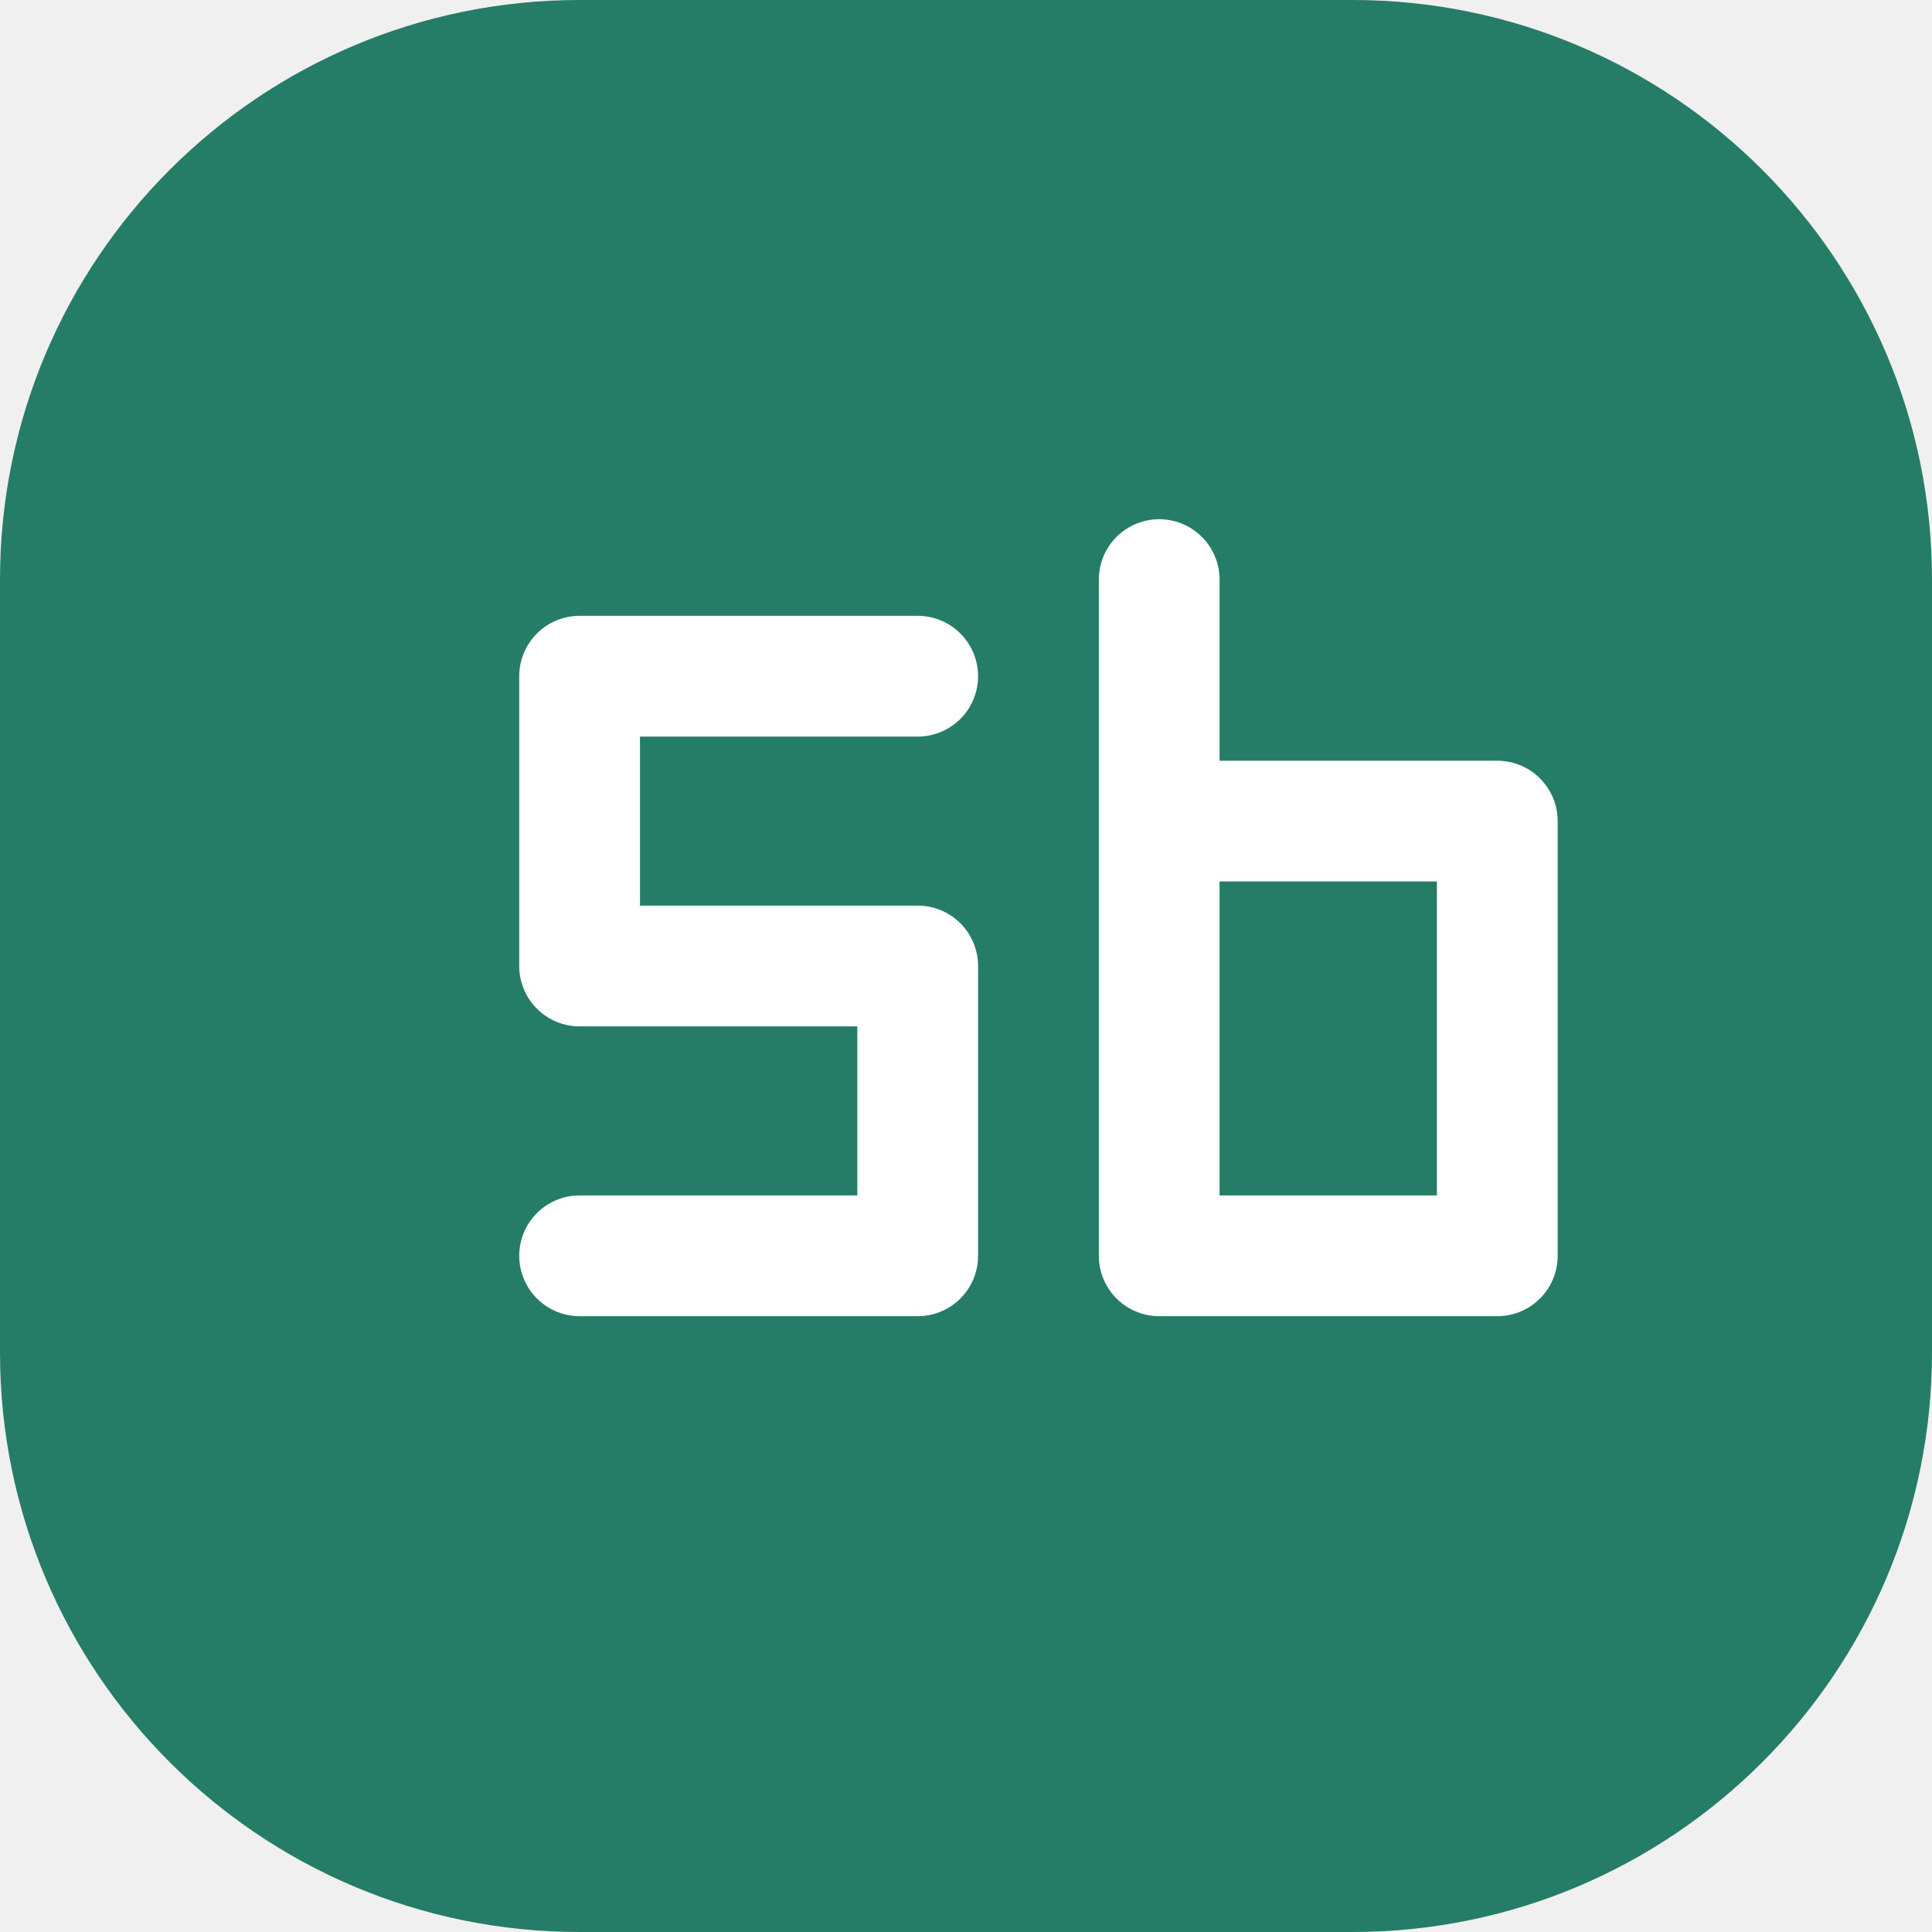
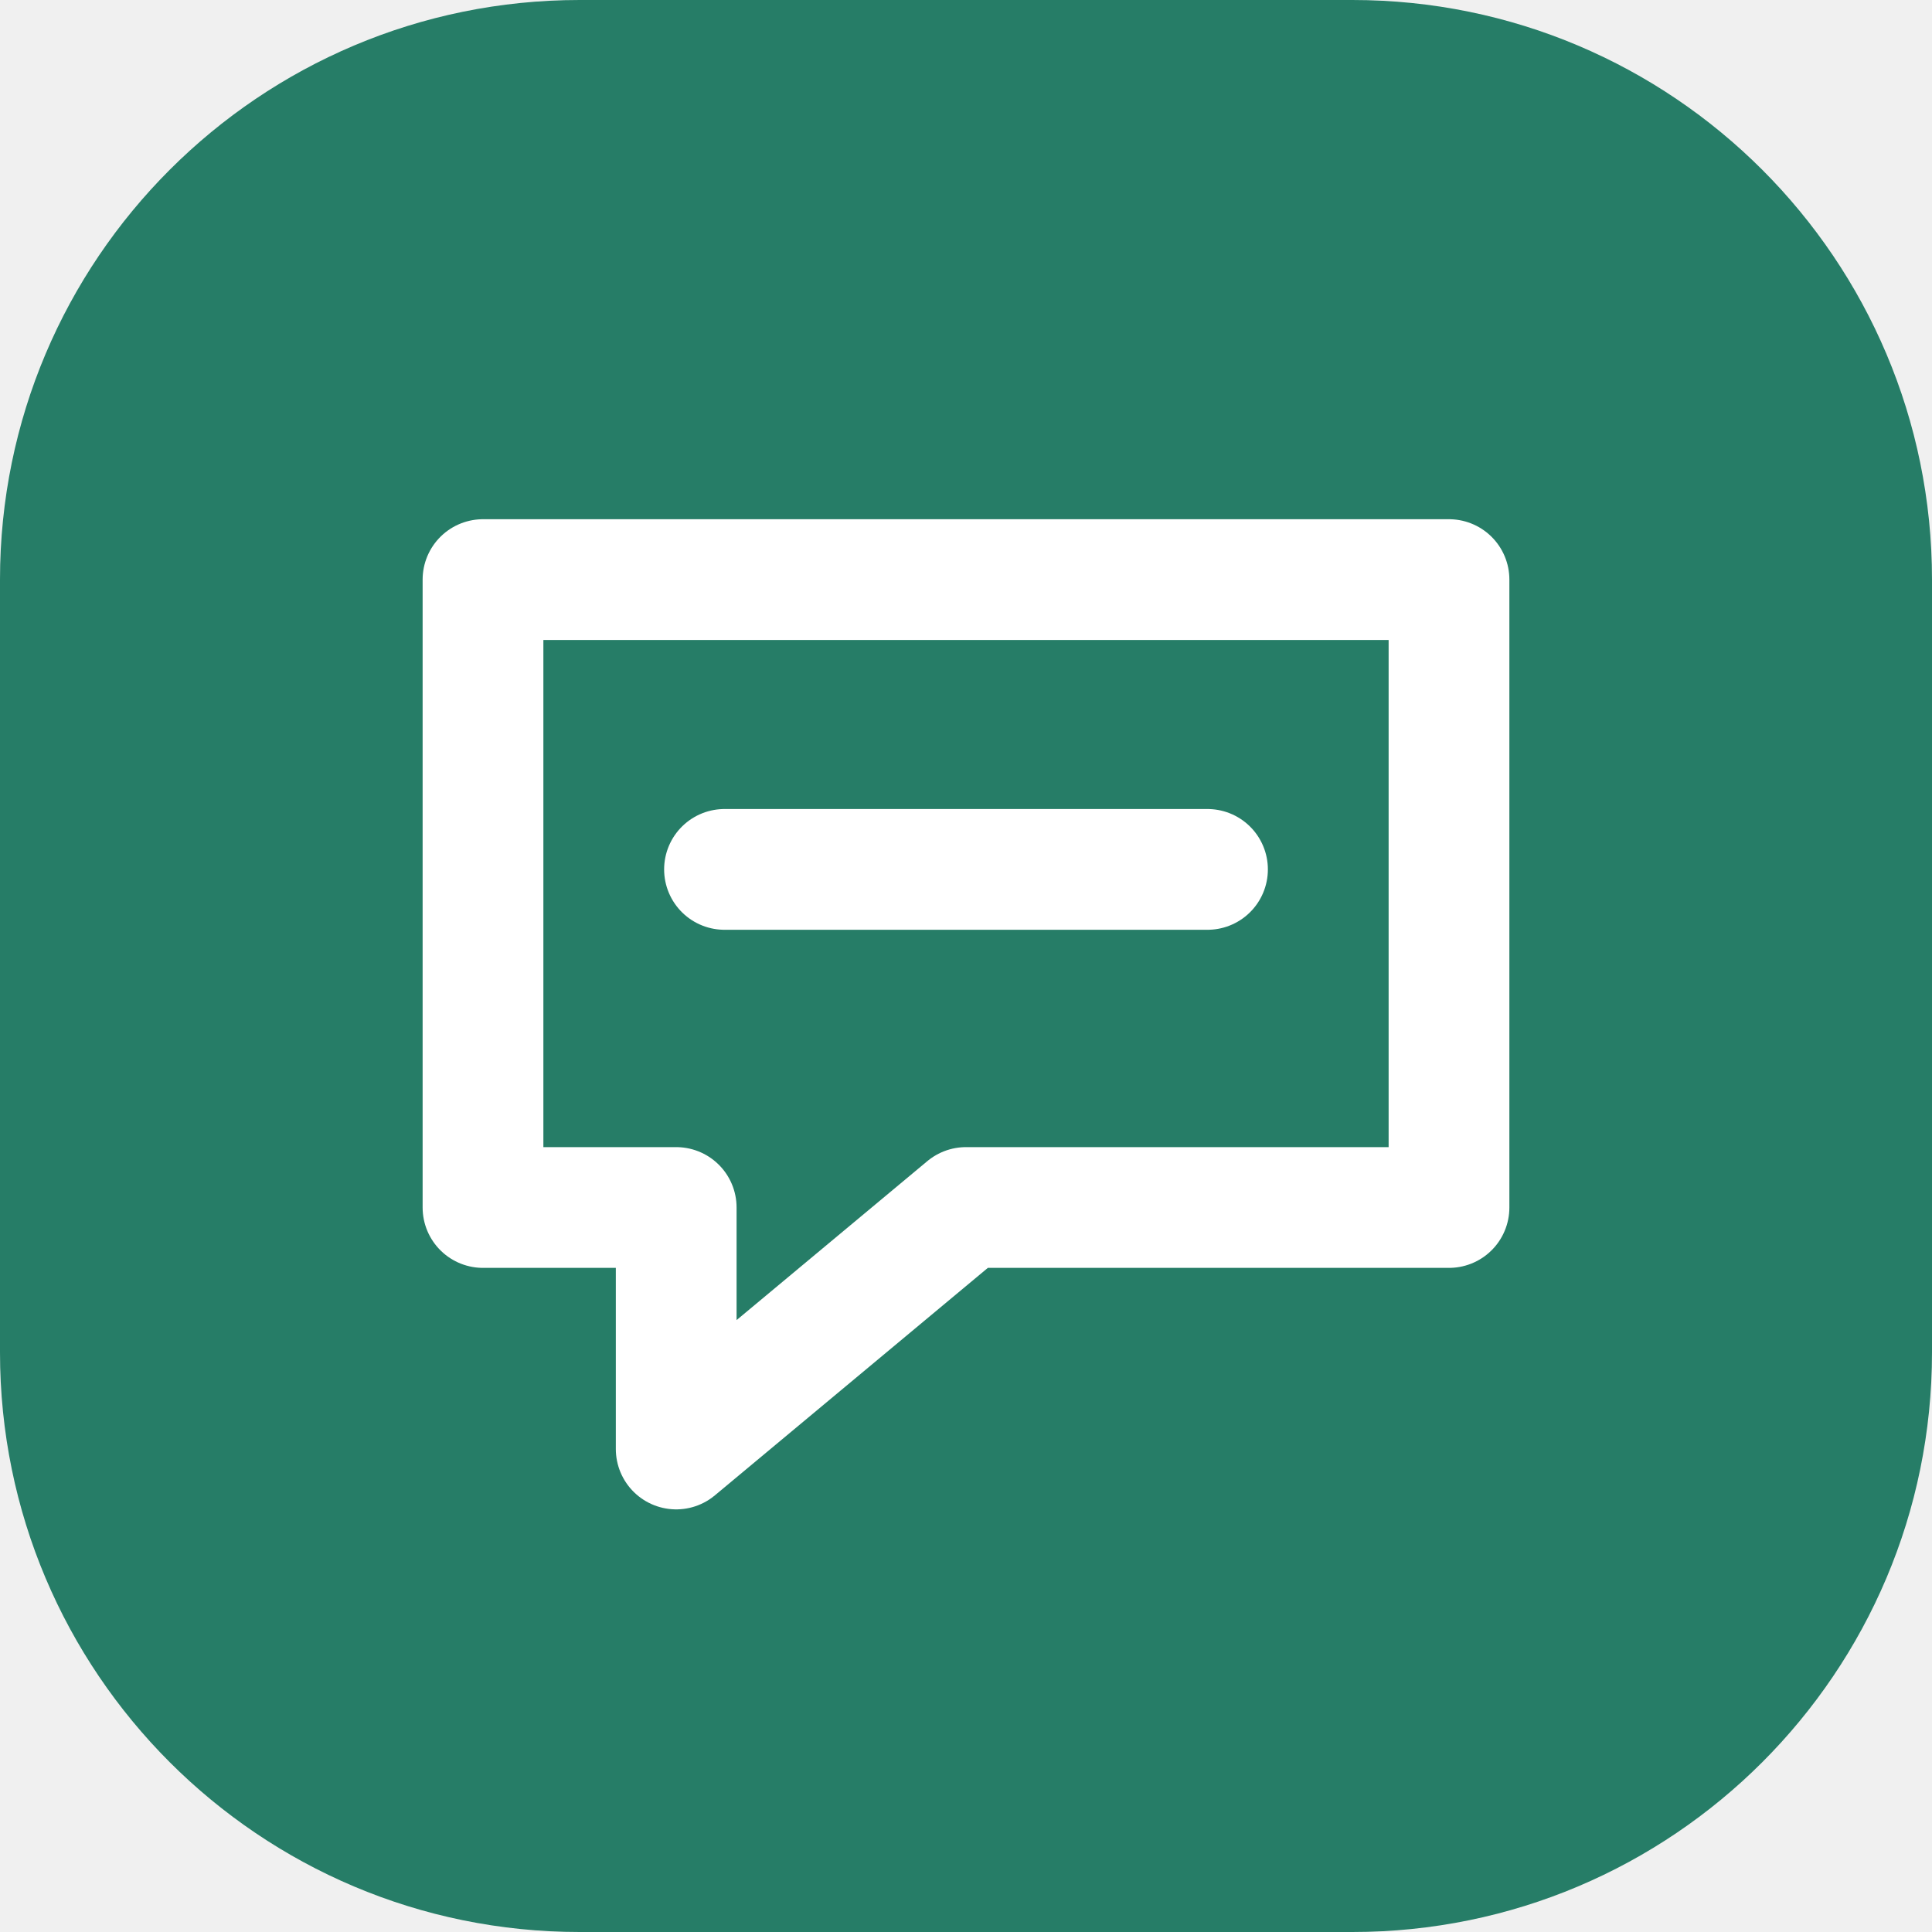
<svg xmlns="http://www.w3.org/2000/svg" viewBox="0 0 40 40">
  <rect width="40" height="40" rx="12" fill="#267d67" />
-   <path d="M12 14h7m-7 0v6h7v6h-7m12-14v14h7v-9h-7" fill="none" stroke="#fff" stroke-width="2.5" stroke-linecap="round" stroke-linejoin="round" />
+   <path d="M10 12h20v13H20l-6 5v-5h-4z" fill="none" stroke="#fff" stroke-width="2.5" stroke-linecap="round" stroke-linejoin="round" />
+   <path d="M15 18h10" stroke="#fff" stroke-width="2.5" stroke-linecap="round" />
</svg>
